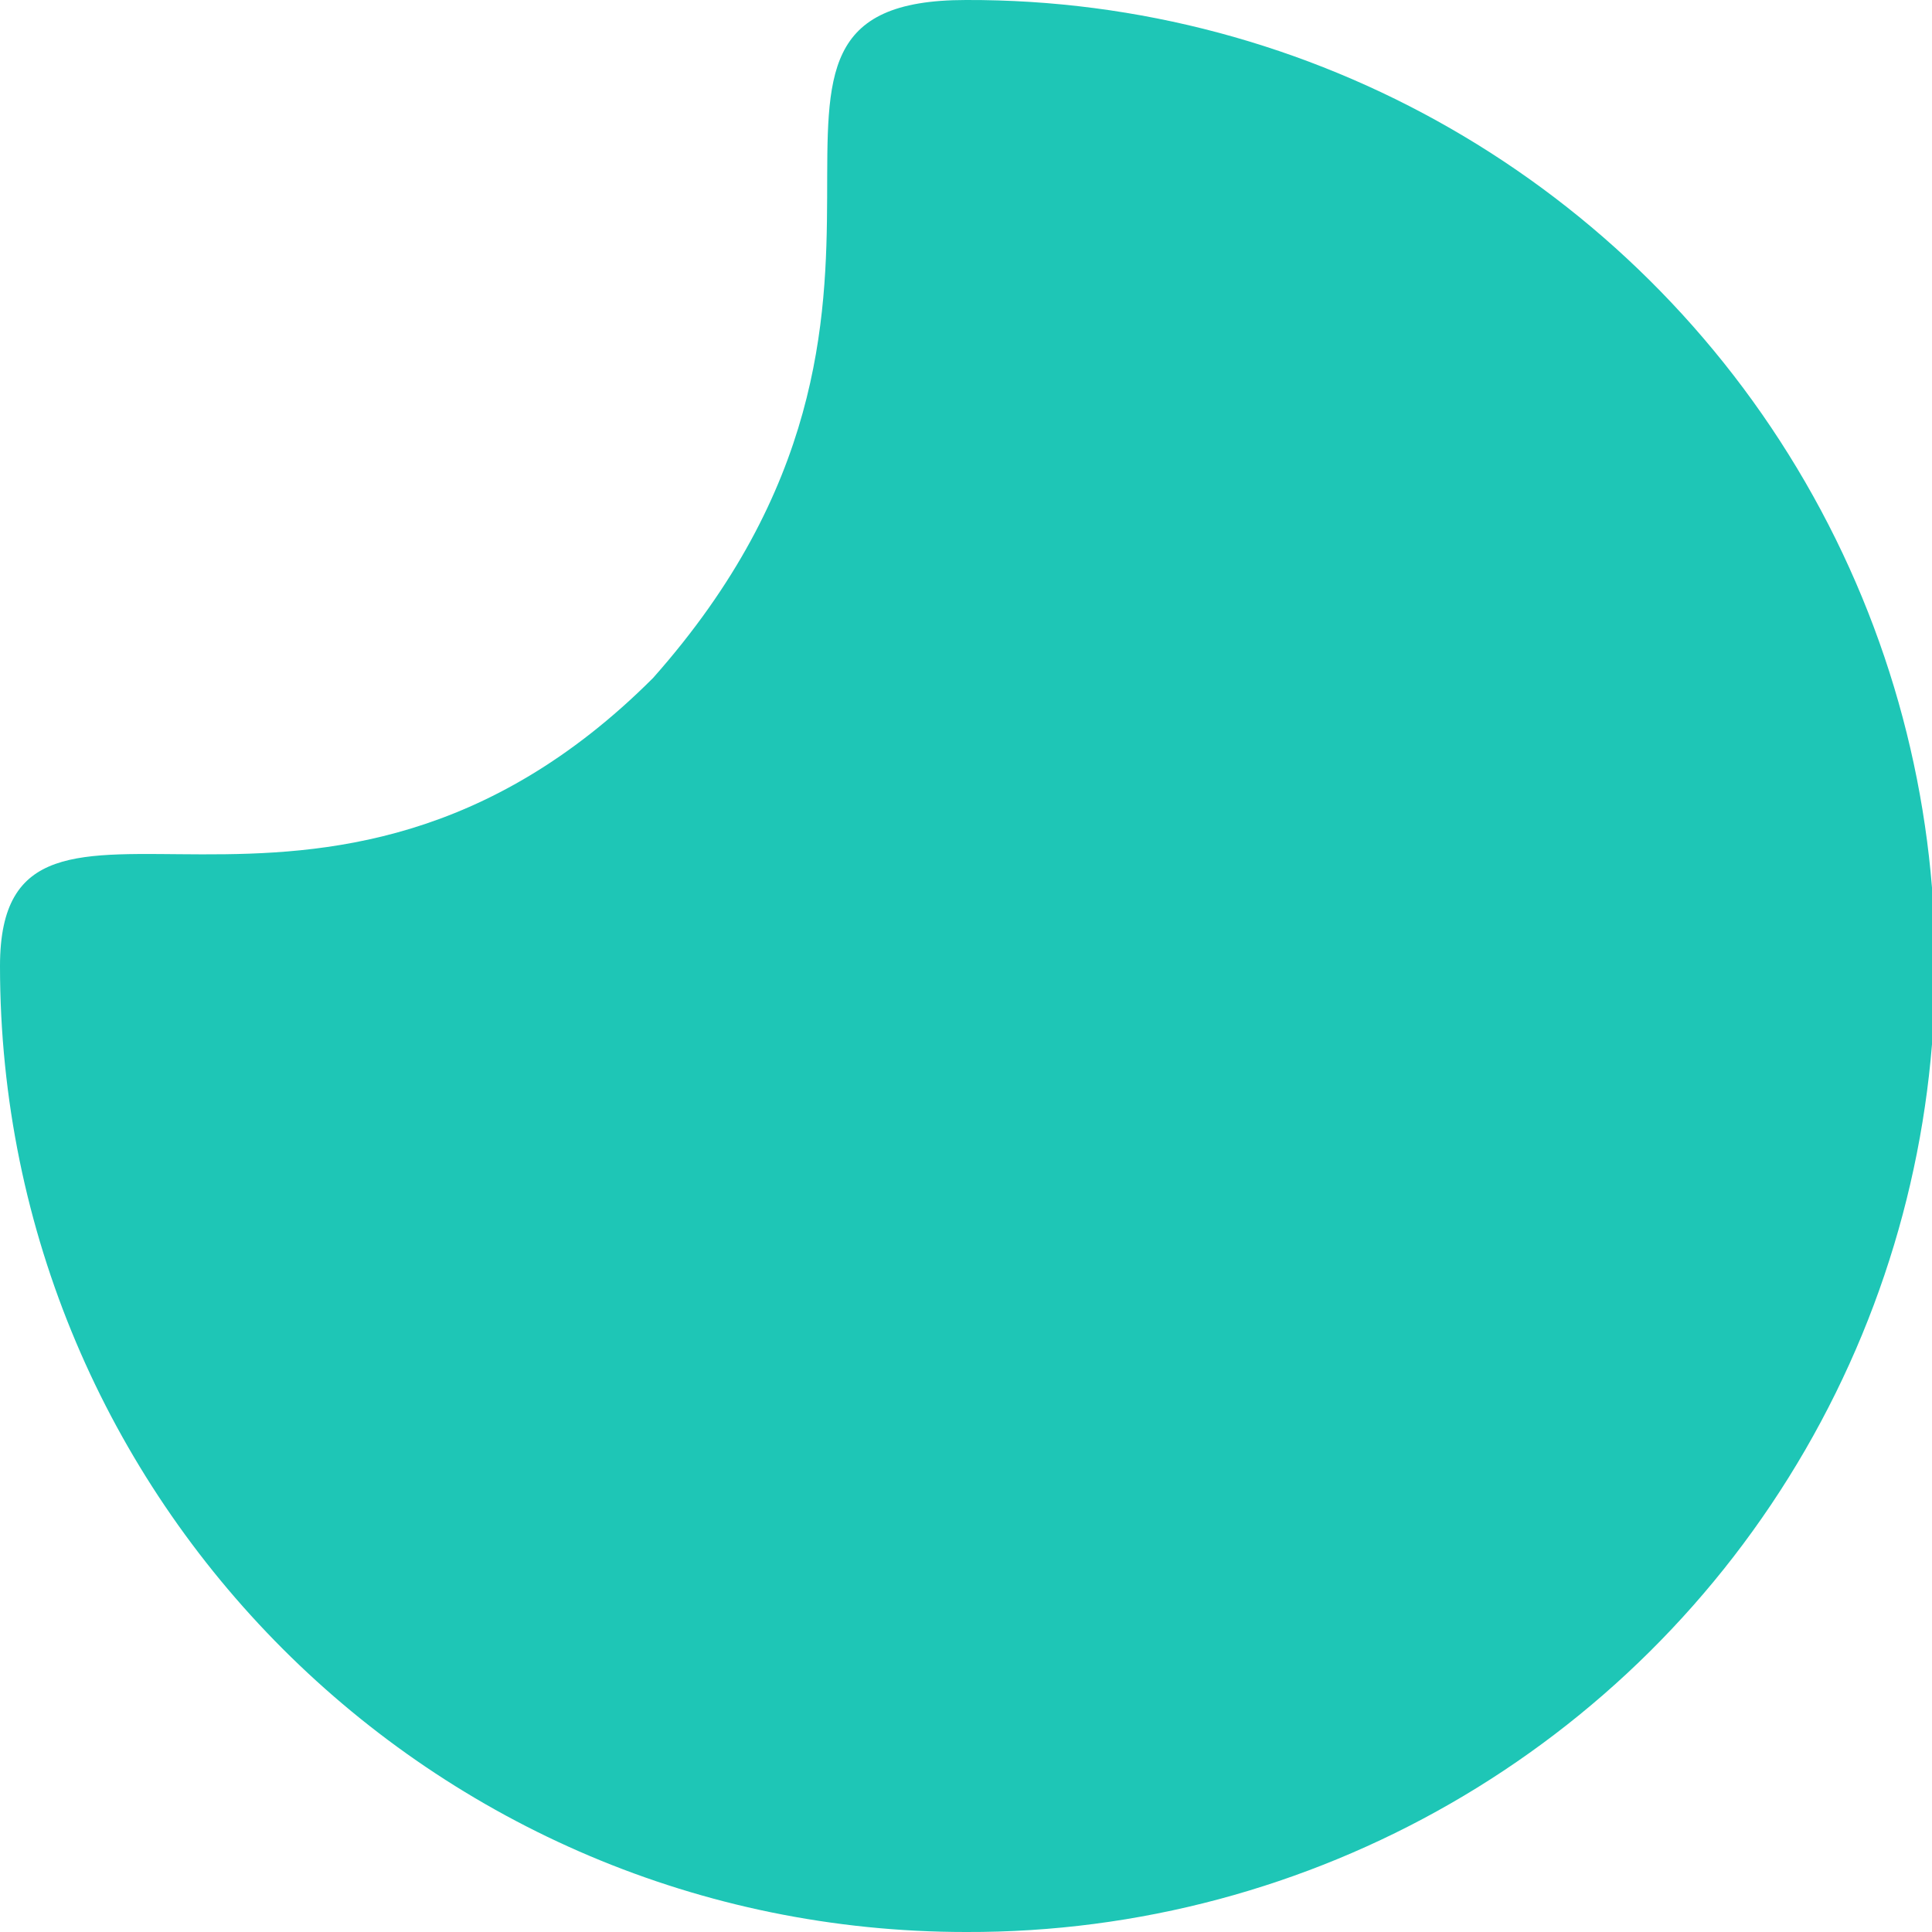
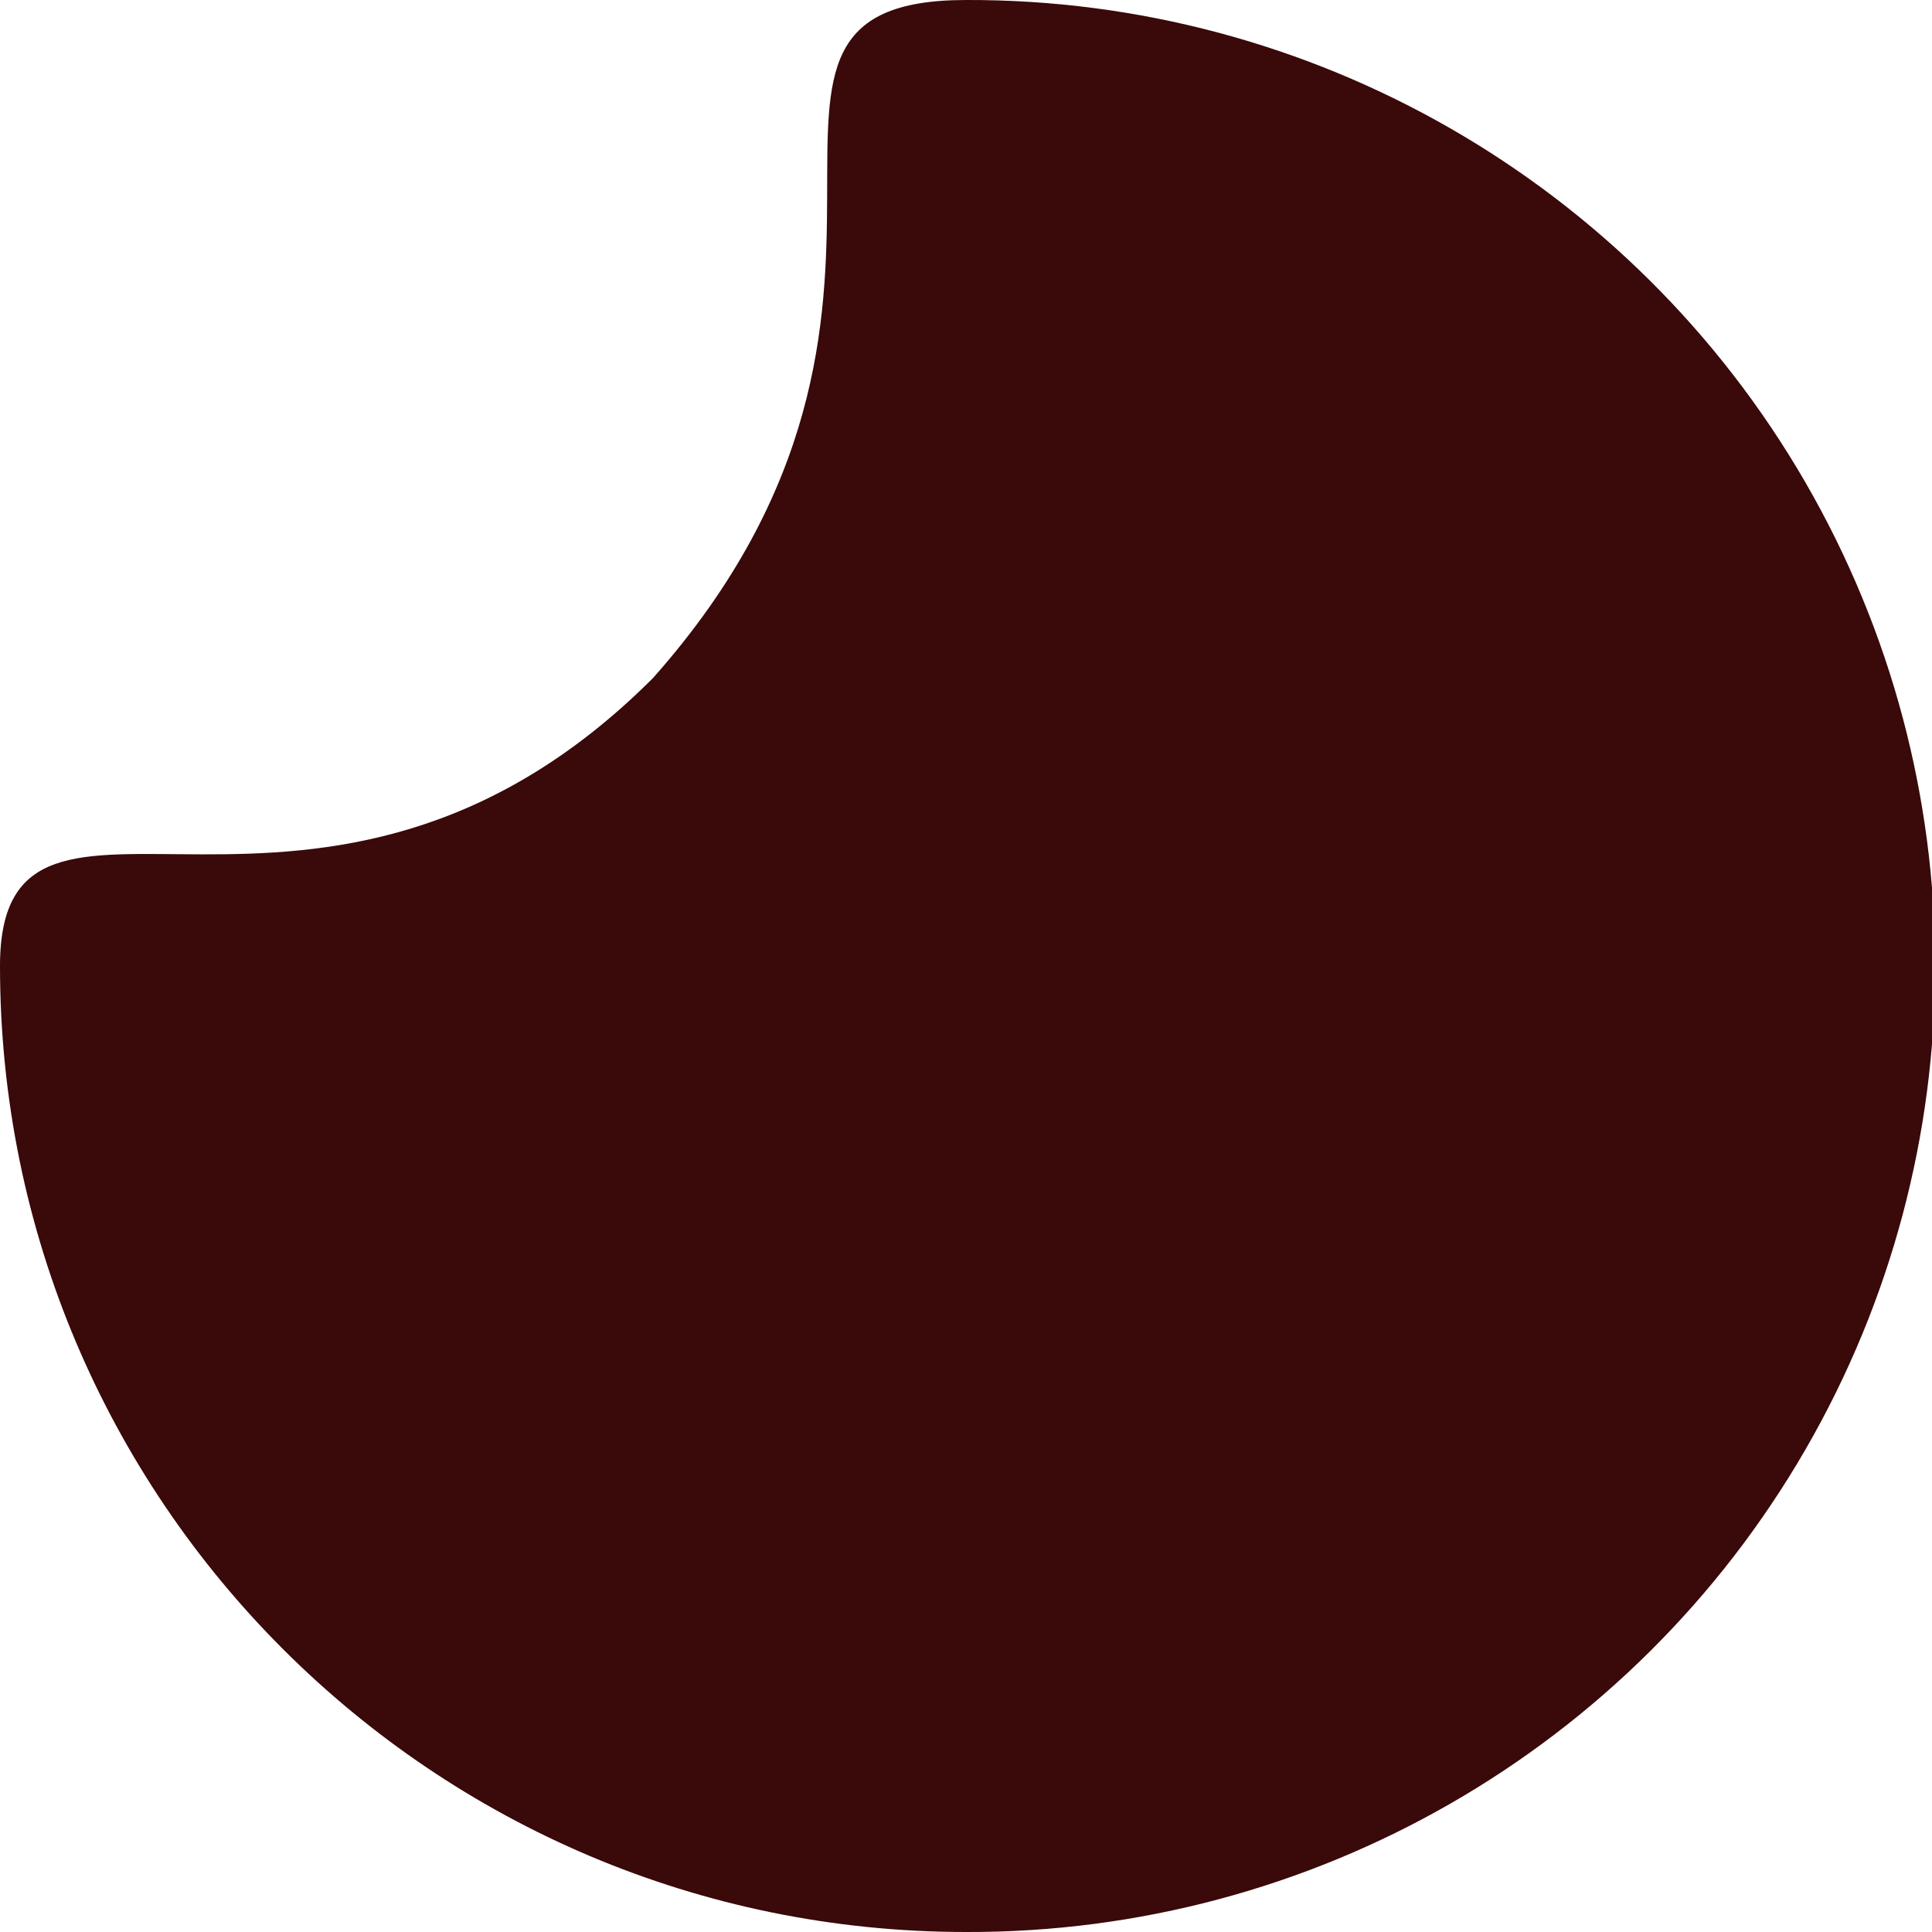
<svg xmlns="http://www.w3.org/2000/svg" width="185.651" height="185.651" viewBox="0 0 185.651 185.651">
-   <path id="Path_3" data-name="Path 3" d="M92.826,185.651A92.826,92.826,0,1,0,92.826,0C65.193,0,94.9,28.934,62.752,65.151,30.83,97.074,0,69.192,0,92.826A92.826,92.826,0,0,0,92.826,185.651Z" fill="#1ec6b6" />
+   <path id="Path_3" data-name="Path 3" d="M92.826,185.651A92.826,92.826,0,1,0,92.826,0C65.193,0,94.9,28.934,62.752,65.151,30.83,97.074,0,69.192,0,92.826A92.826,92.826,0,0,0,92.826,185.651Z" fill="#3A090A" />
</svg>
